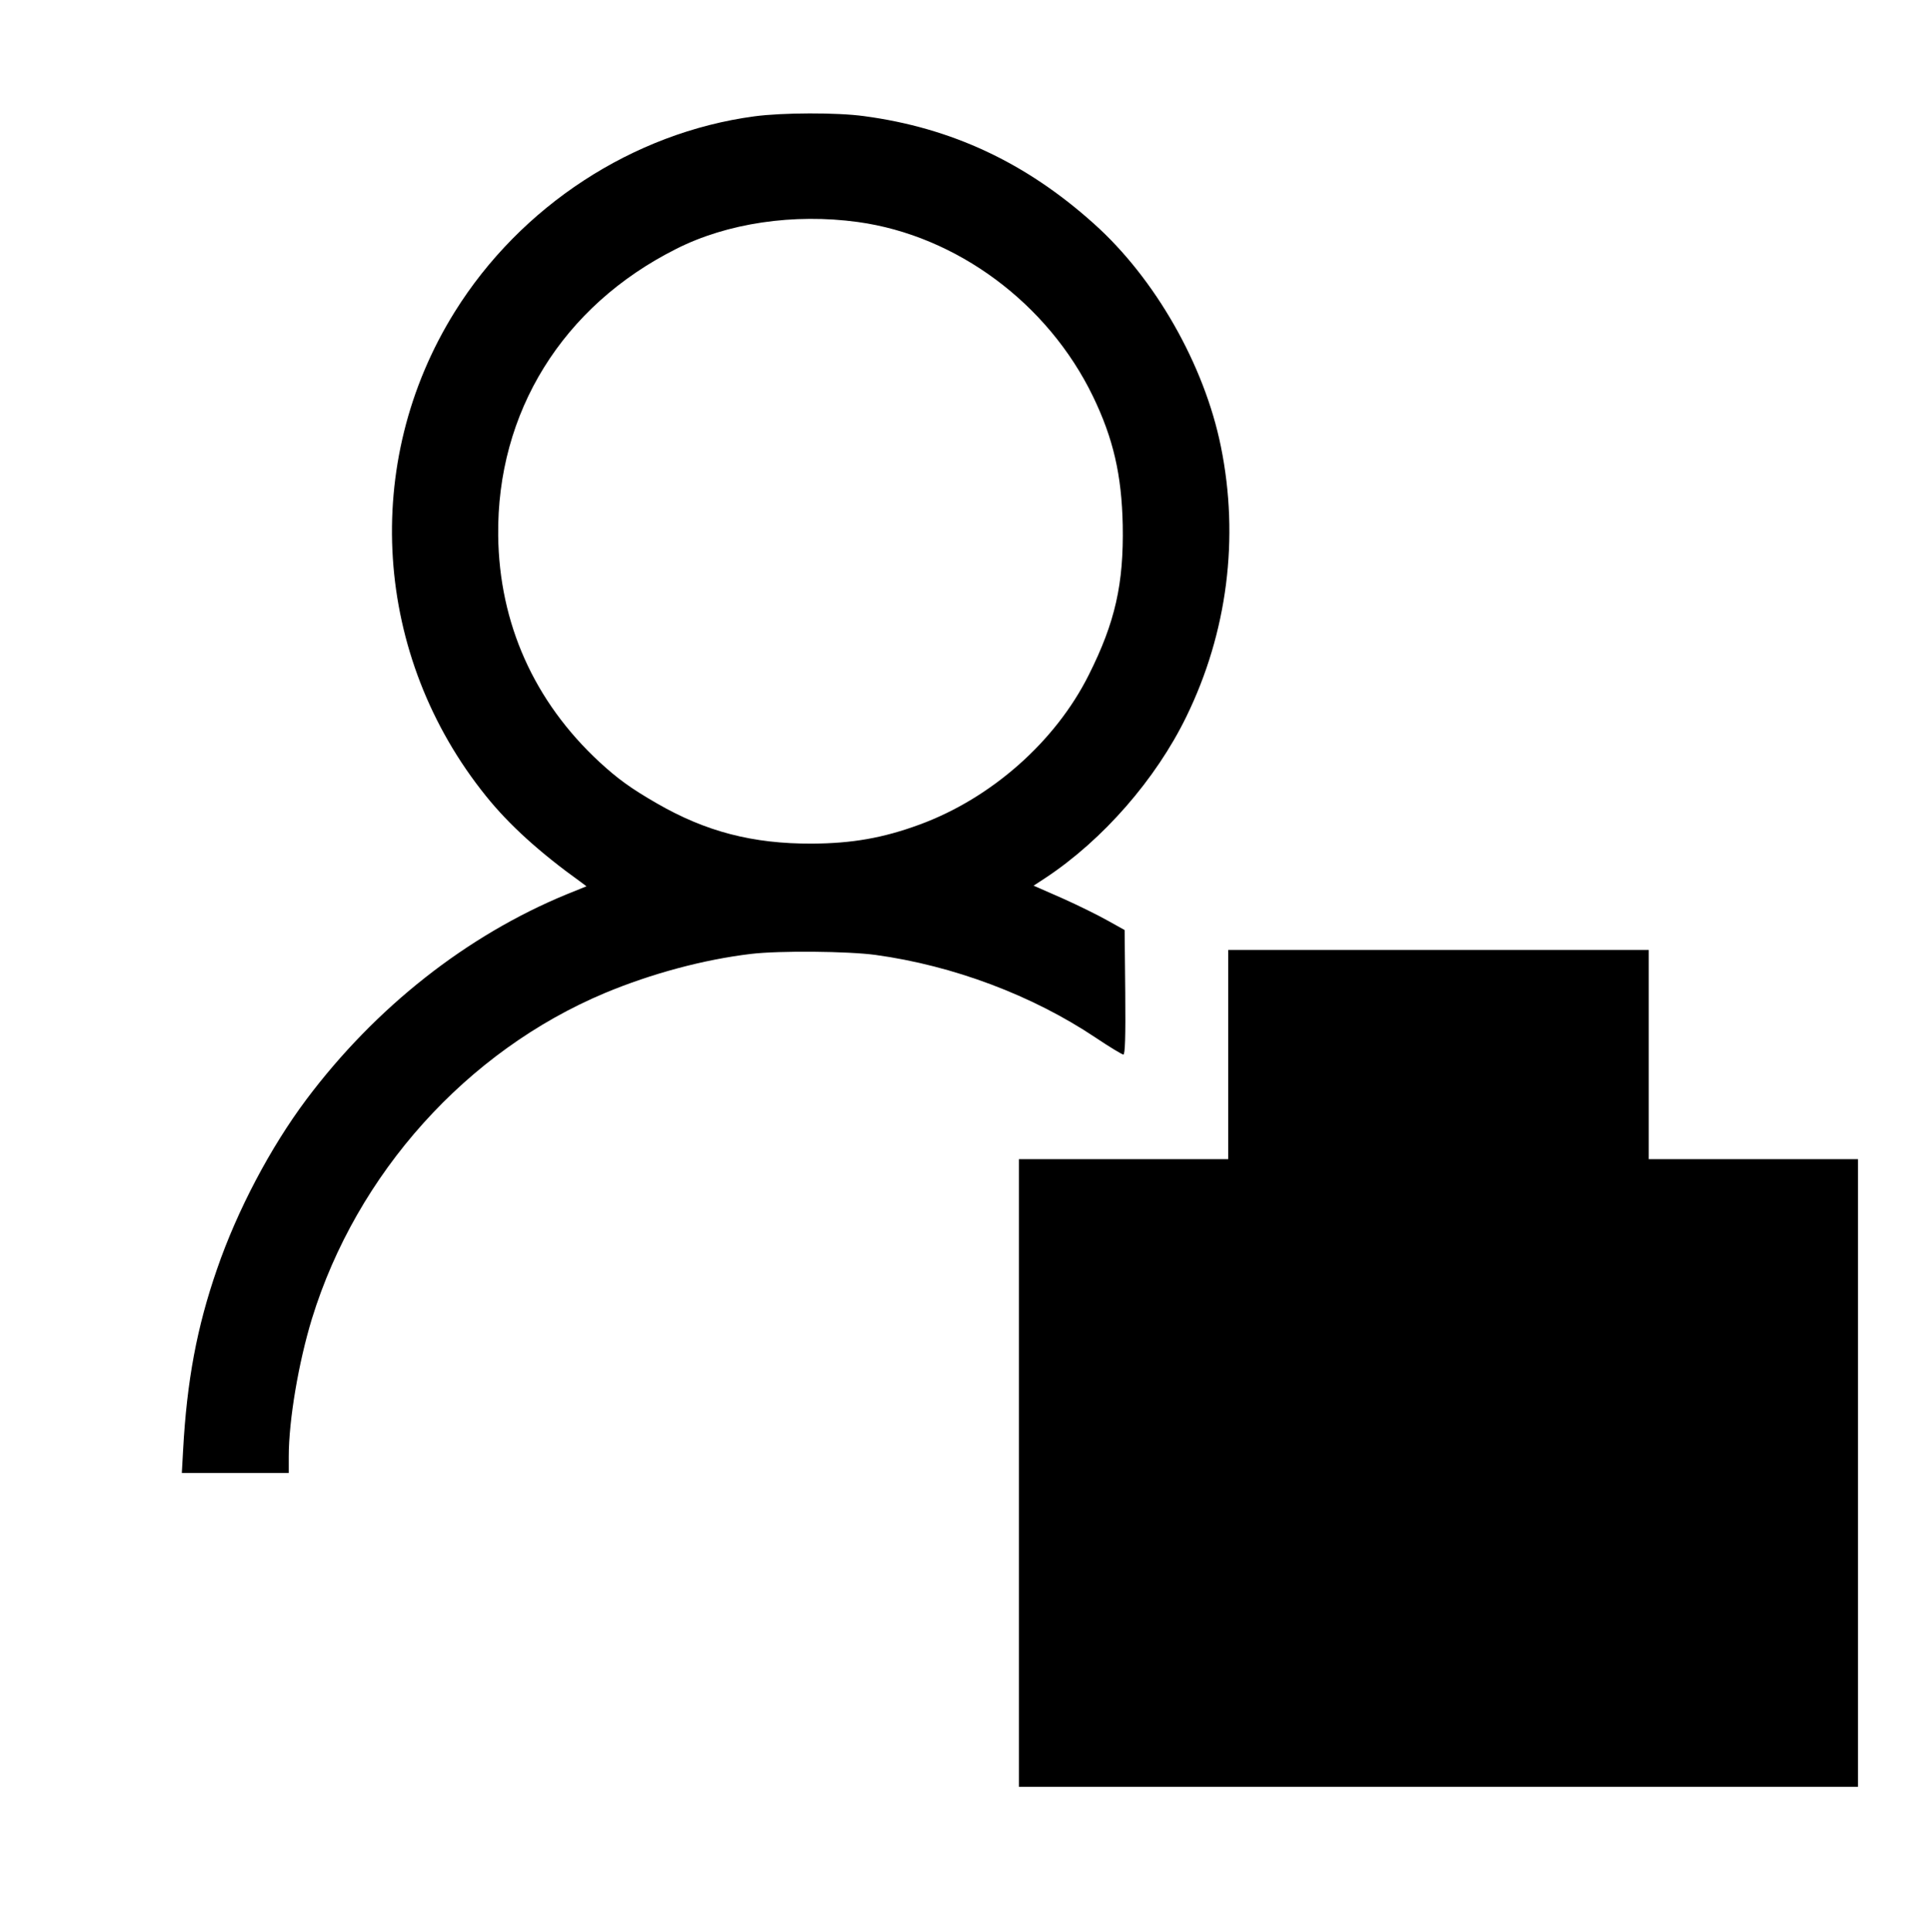
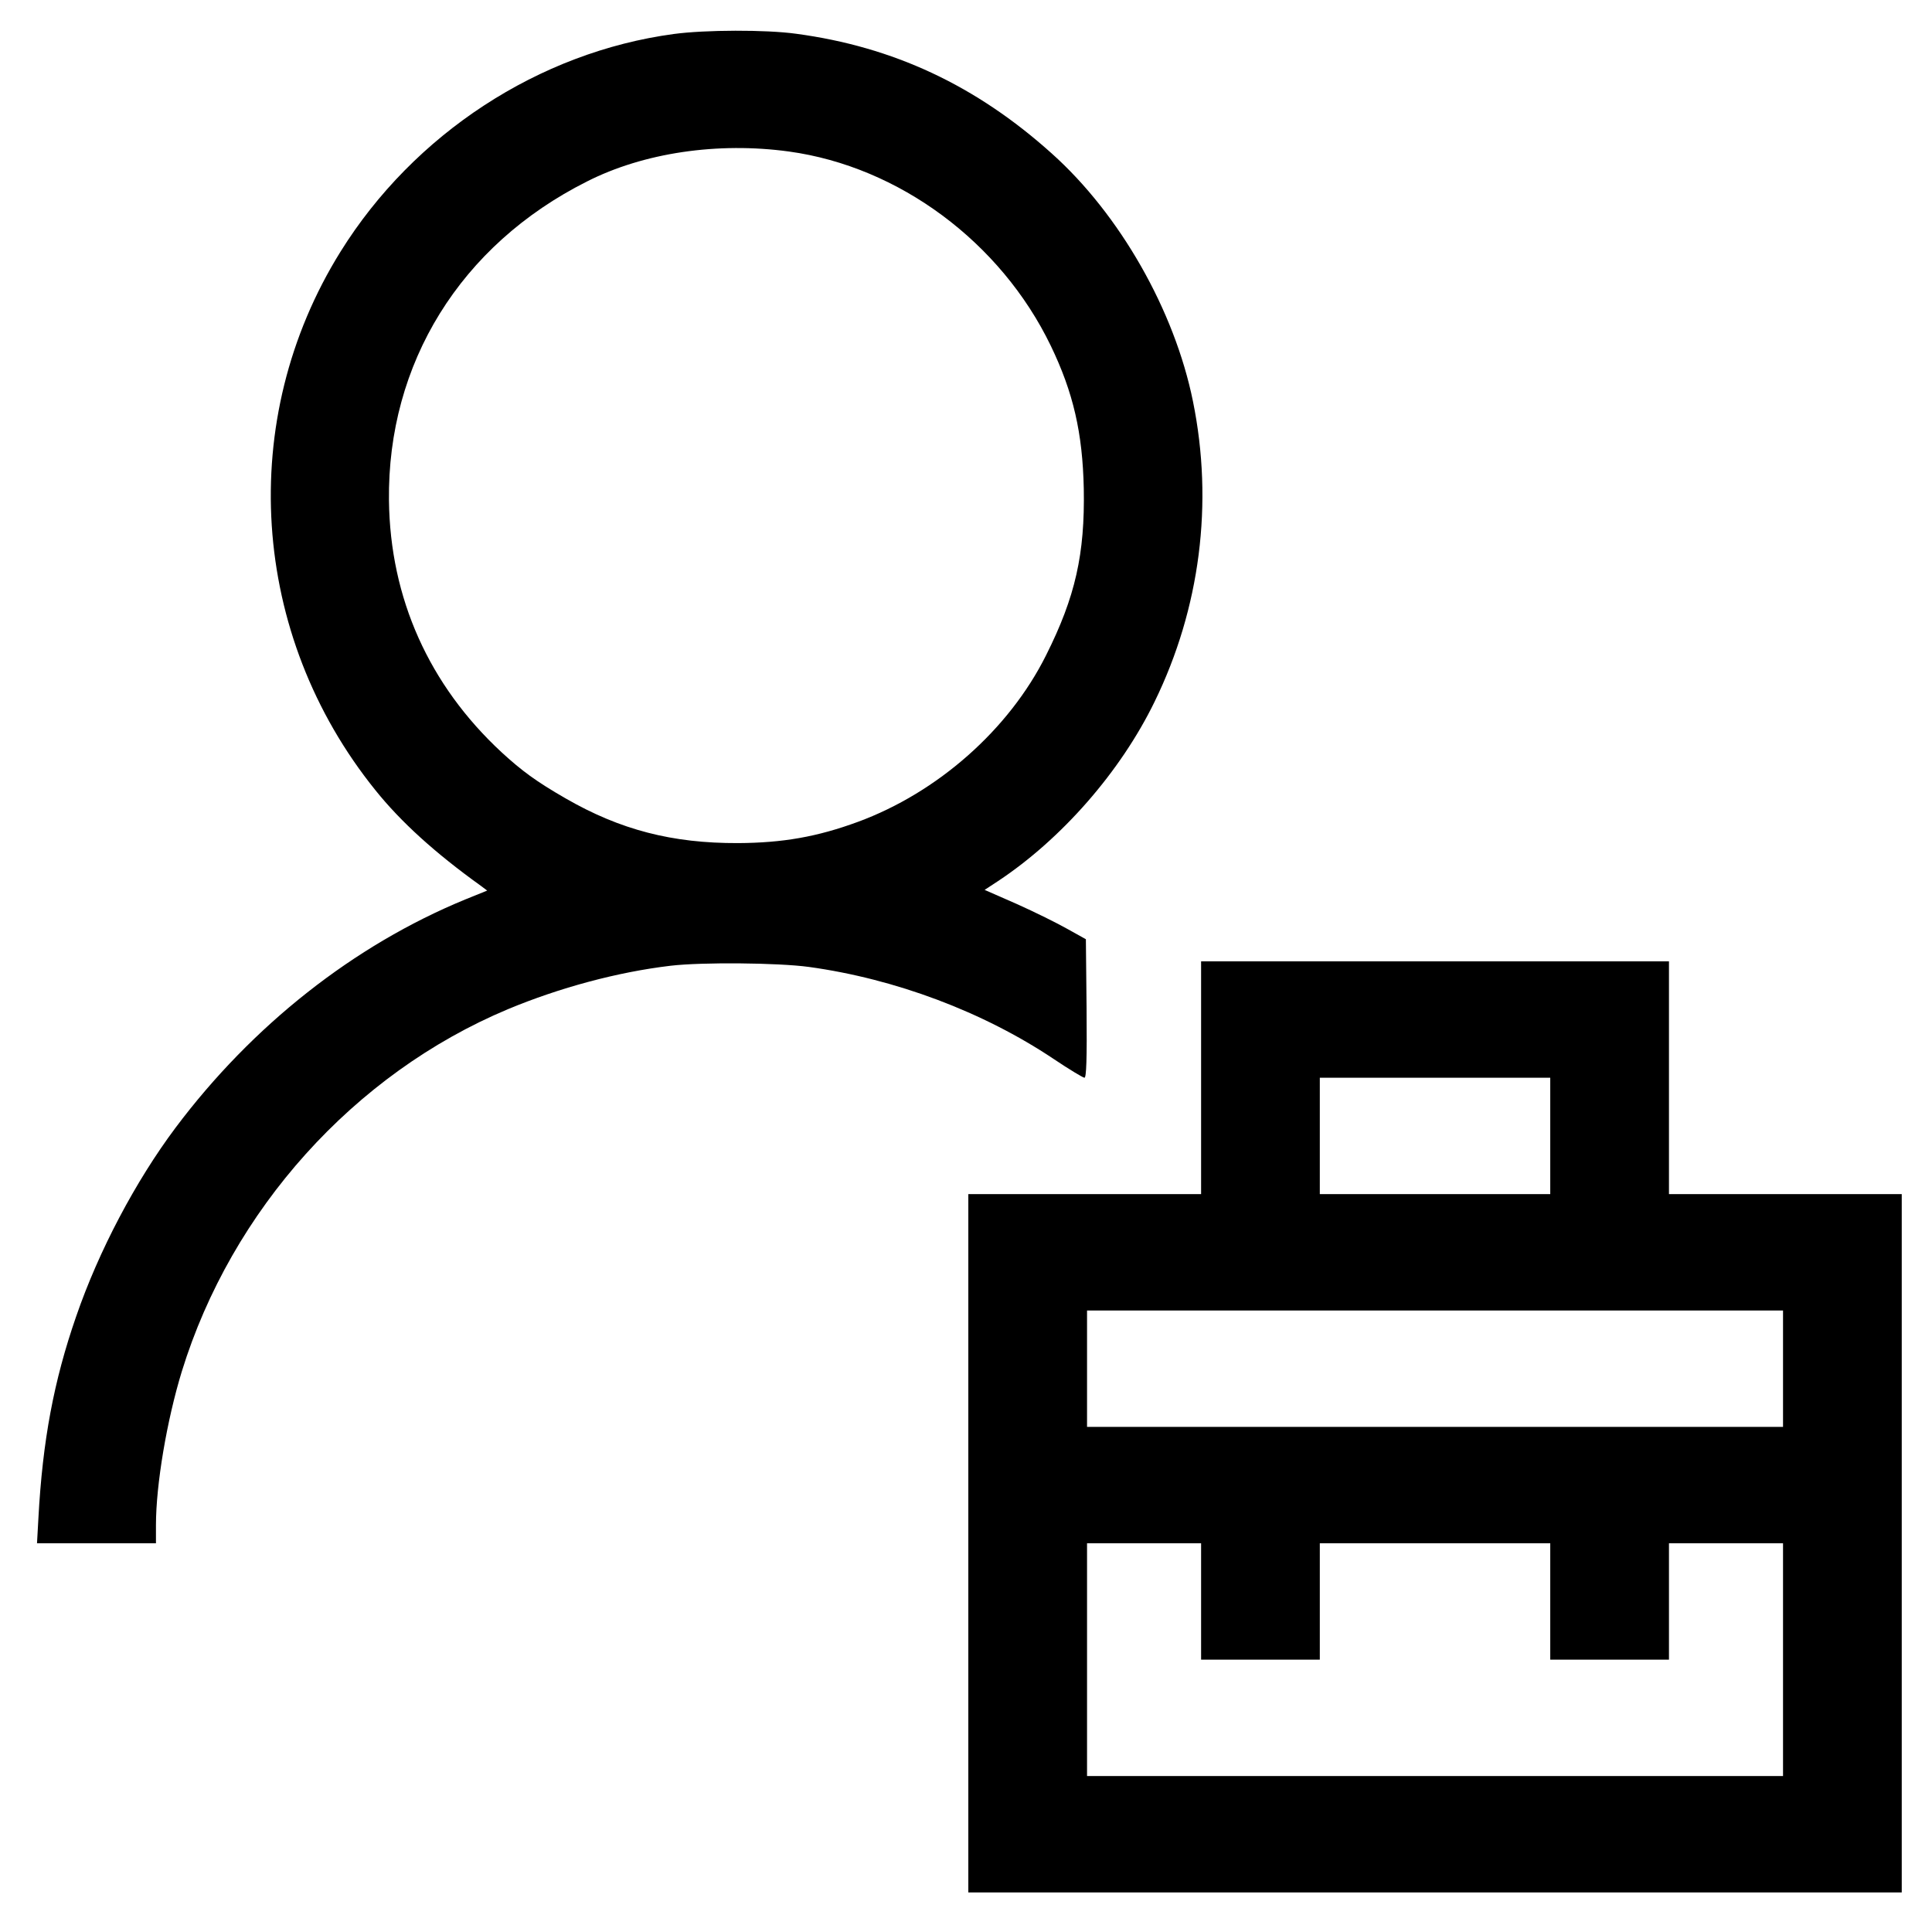
- <svg xmlns="http://www.w3.org/2000/svg" version="1.0" width="923pt" height="923pt" viewBox="0 0 923 923" preserveAspectRatio="xMidYMid meet">
-   <g transform="translate(0,923) scale(0.1,-0.1)" fill="#000000" stroke="none">
-     <path d="M3605 8674 c-580 -78 -1117 -429 -1432 -935 -449 -721 -389 -1646 150 -2314 110 -137 257 -270 452 -410 l28 -21 -94 -38 c-479 -197 -915 -541 -1245 -981 -172 -230 -330 -529 -427 -811 -96 -277 -144 -533 -162 -866 l-6 -108 256 0 255 0 0 78 c0 175 47 451 111 660 214 694 740 1279 1400 1556 223 93 472 160 699 187 135 16 463 13 595 -5 371 -51 749 -193 1051 -395 67 -45 127 -81 133 -81 8 0 11 80 9 297 l-3 298 -79 44 c-44 25 -141 73 -217 107 l-139 61 58 38 c273 181 526 470 672 770 196 401 254 854 165 1291 -79 390 -314 803 -607 1065 -325 292 -680 458 -1098 514 -130 18 -391 17 -525 -1z m495 -505 c472 -65 909 -389 1124 -834 97 -201 137 -375 142 -615 5 -280 -36 -464 -162 -715 -159 -319 -466 -590 -809 -716 -174 -64 -322 -90 -515 -91 -282 -1 -506 57 -740 192 -127 73 -189 119 -275 198 -312 289 -479 662 -484 1082 -7 589 307 1097 850 1370 244 124 563 171 869 129z" />
-     <path d="M5870 4190 l0 -500 -500 0 -500 0 0 -1500 0 -1500 2005 0 2005 0 0 1500 0 1500 -500 0 -500 0 0 500 0 500 -1005 0 -1005 0 0 -500z" />
-   </g>
+ <svg xmlns="http://www.w3.org/2000/svg" version="1" width="1106.667" height="1106.667" viewBox="0 0 830 830">
+   <path d="M289.5 14.6c-58 7.8-111.7 42.9-143.2 93.5-44.9 72.1-38.9 164.6 15 231.4 11 13.7 25.7 27 45.2 41l2.8 2.1-9.4 3.8c-47.9 19.7-91.5 54.1-124.5 98.1-17.2 23-33 52.9-42.7 81.1-9.6 27.7-14.4 53.3-16.2 86.6l-.6 10.8H67v-7.8c0-17.5 4.7-45.1 11.1-66 21.4-69.4 74-127.9 140-155.6 22.3-9.3 47.2-16 69.9-18.7 13.5-1.6 46.3-1.3 59.5.5 37.1 5.1 74.9 19.3 105.1 39.5 6.7 4.5 12.7 8.1 13.3 8.1.8 0 1.1-8 .9-29.7l-.3-29.8-7.9-4.4c-4.4-2.5-14.1-7.3-21.7-10.7l-13.9-6.1 5.8-3.8c27.3-18.1 52.6-47 67.2-77 19.6-40.1 25.4-85.4 16.5-129.1-7.9-39-31.4-80.3-60.7-106.5-32.5-29.2-68-45.8-109.8-51.4-13-1.8-39.1-1.7-52.5.1zM339 65.1c47.2 6.5 90.9 38.9 112.4 83.4 9.7 20.1 13.7 37.5 14.2 61.5.5 28-3.6 46.4-16.2 71.5-15.9 31.9-46.6 59-80.9 71.6-17.4 6.4-32.2 9-51.5 9.1-28.2.1-50.6-5.7-74-19.2-12.7-7.3-18.9-11.9-27.5-19.8-31.2-28.9-47.9-66.2-48.4-108.2-.7-58.9 30.7-109.7 85-137 24.4-12.4 56.3-17.1 86.9-12.9z" />
+   <path d="M516 463v50H416v300h401V513H717V413H516v50zm150 25v25h-99v-50h99v25zm100 100v25H467v-50h299v25zM516 688v25h51v-50h99v50h51v-50h49v100H467V663h49v25z" />
</svg>
